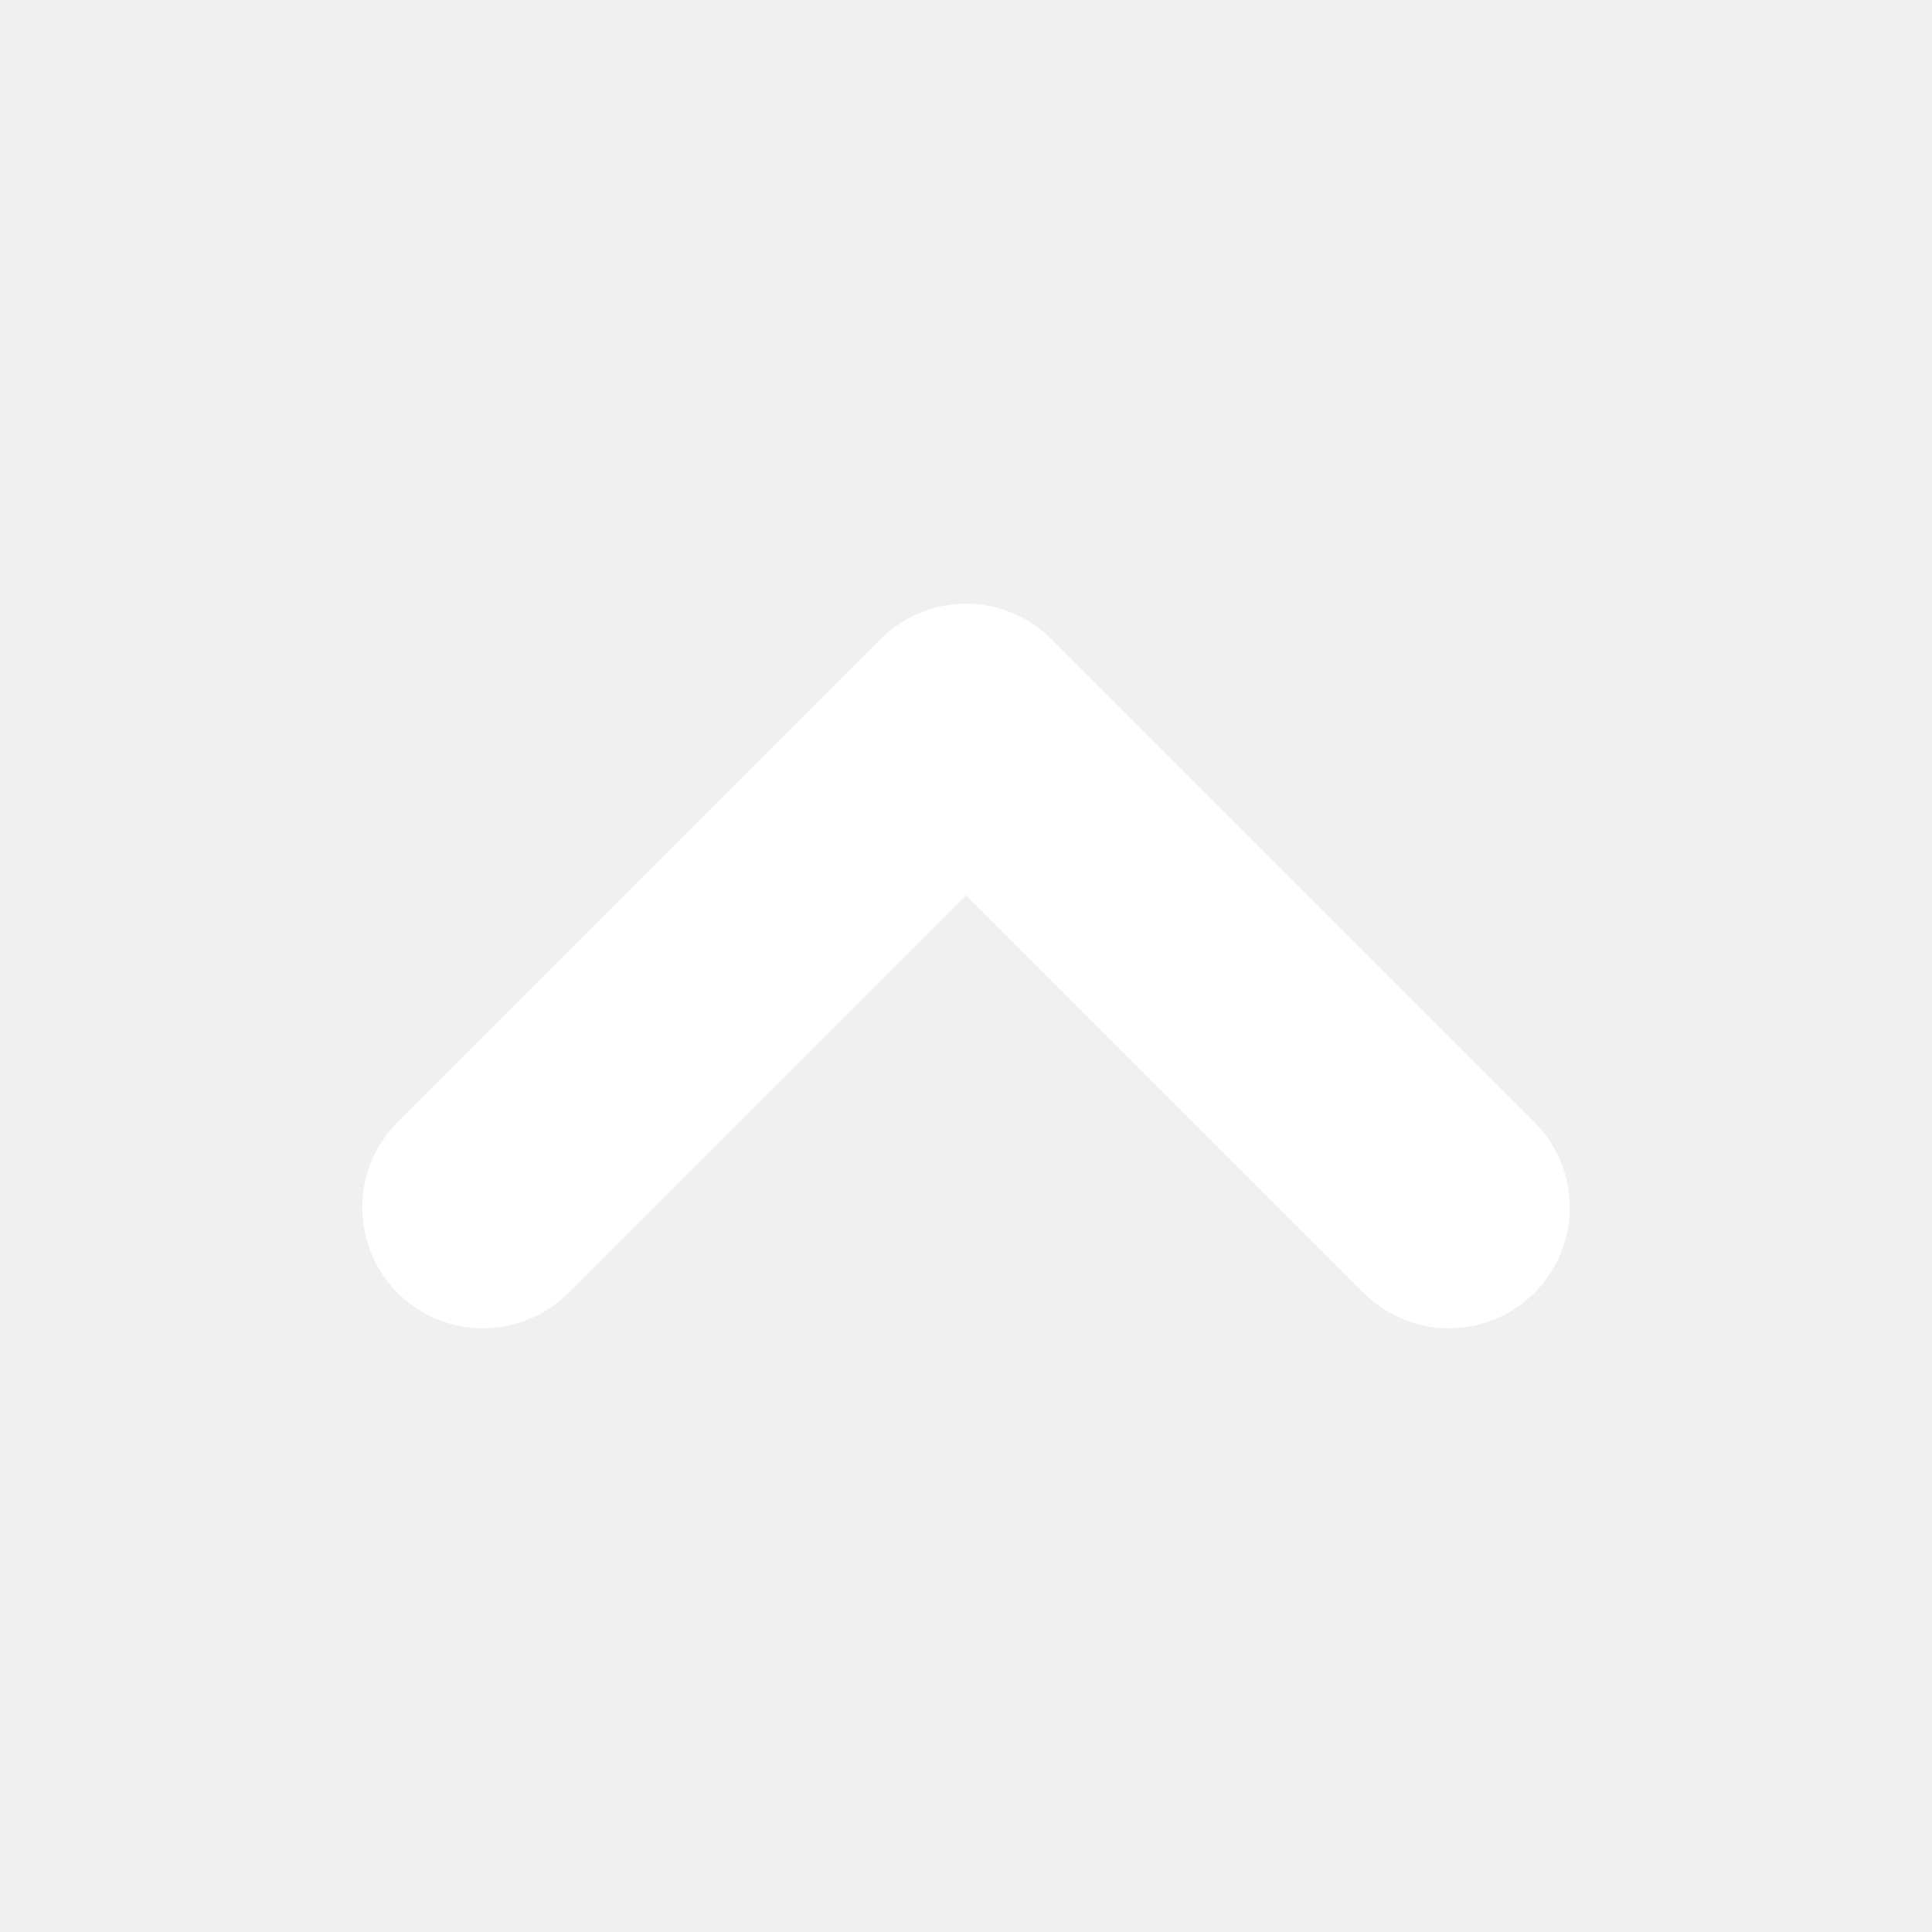
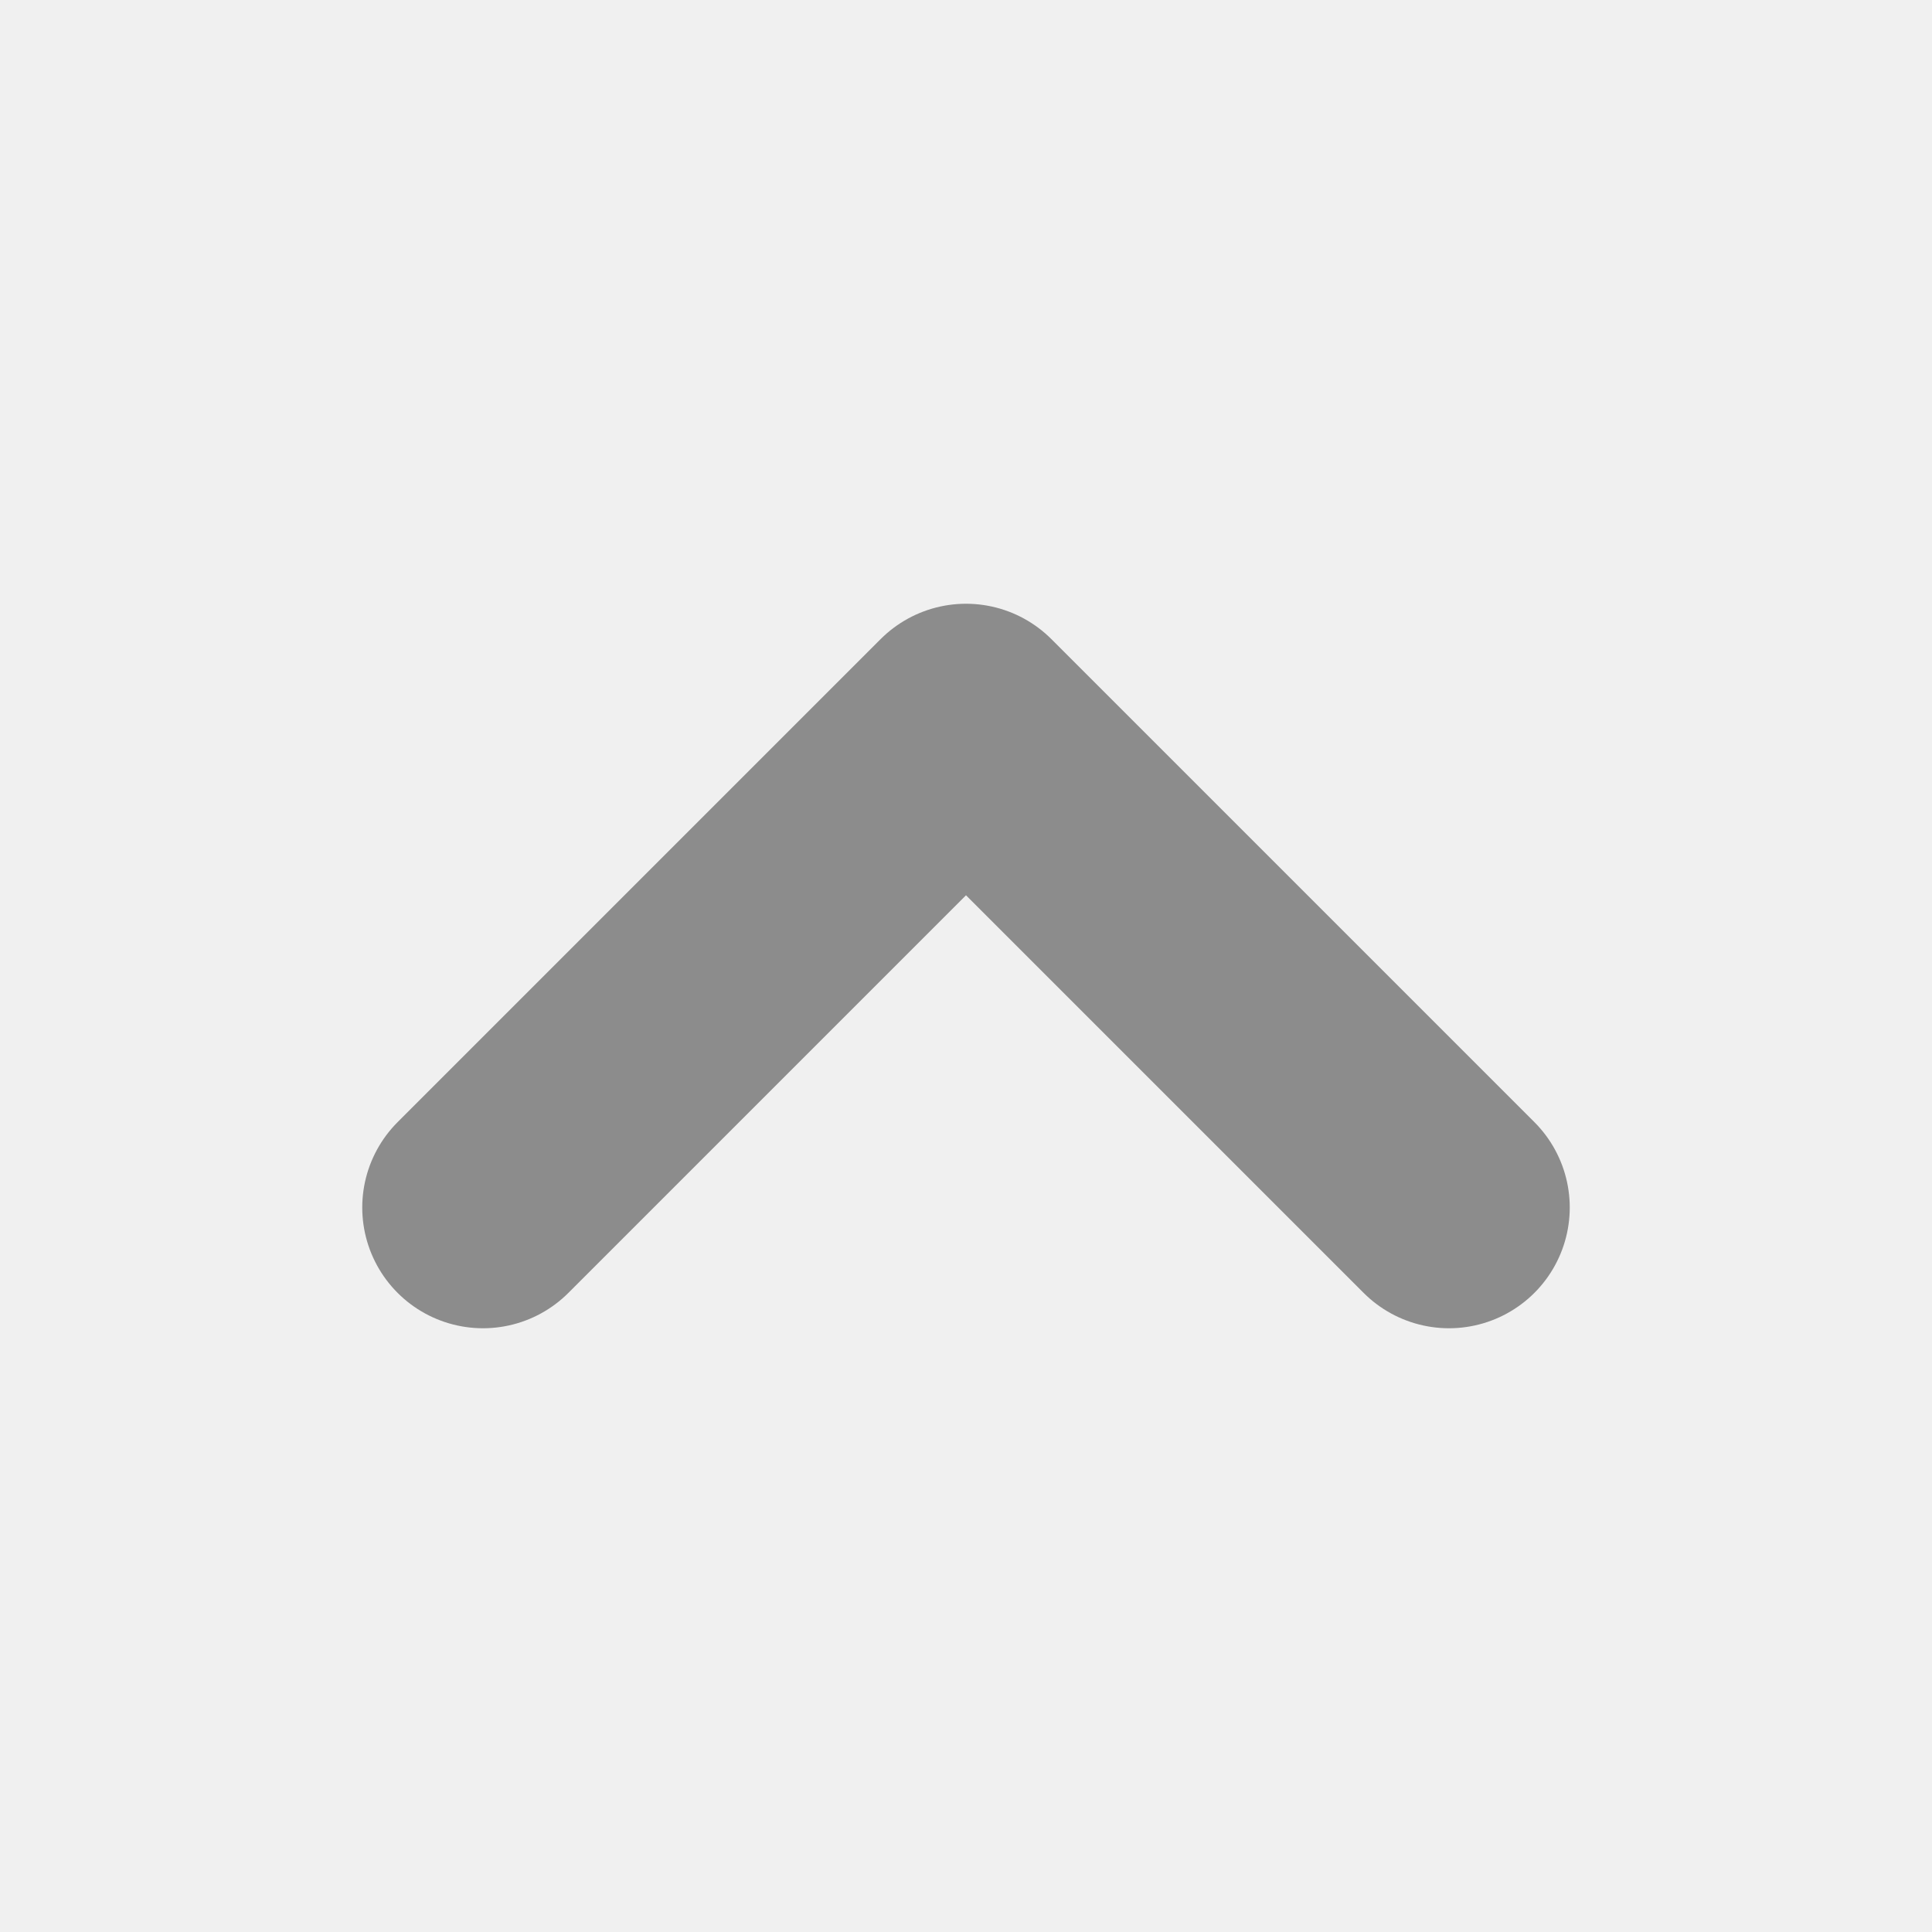
<svg xmlns="http://www.w3.org/2000/svg" width="16" height="16" viewBox="0 0 16 16" fill="none">
-   <path d="M12 10L8 6L4 10" stroke="white" stroke-width="2" stroke-linecap="round" stroke-linejoin="round" />
+   <path d="M12 10L8 6L4 10" stroke="#8C8C8C" stroke-width="2" stroke-linecap="round" stroke-linejoin="round" />
</svg>
